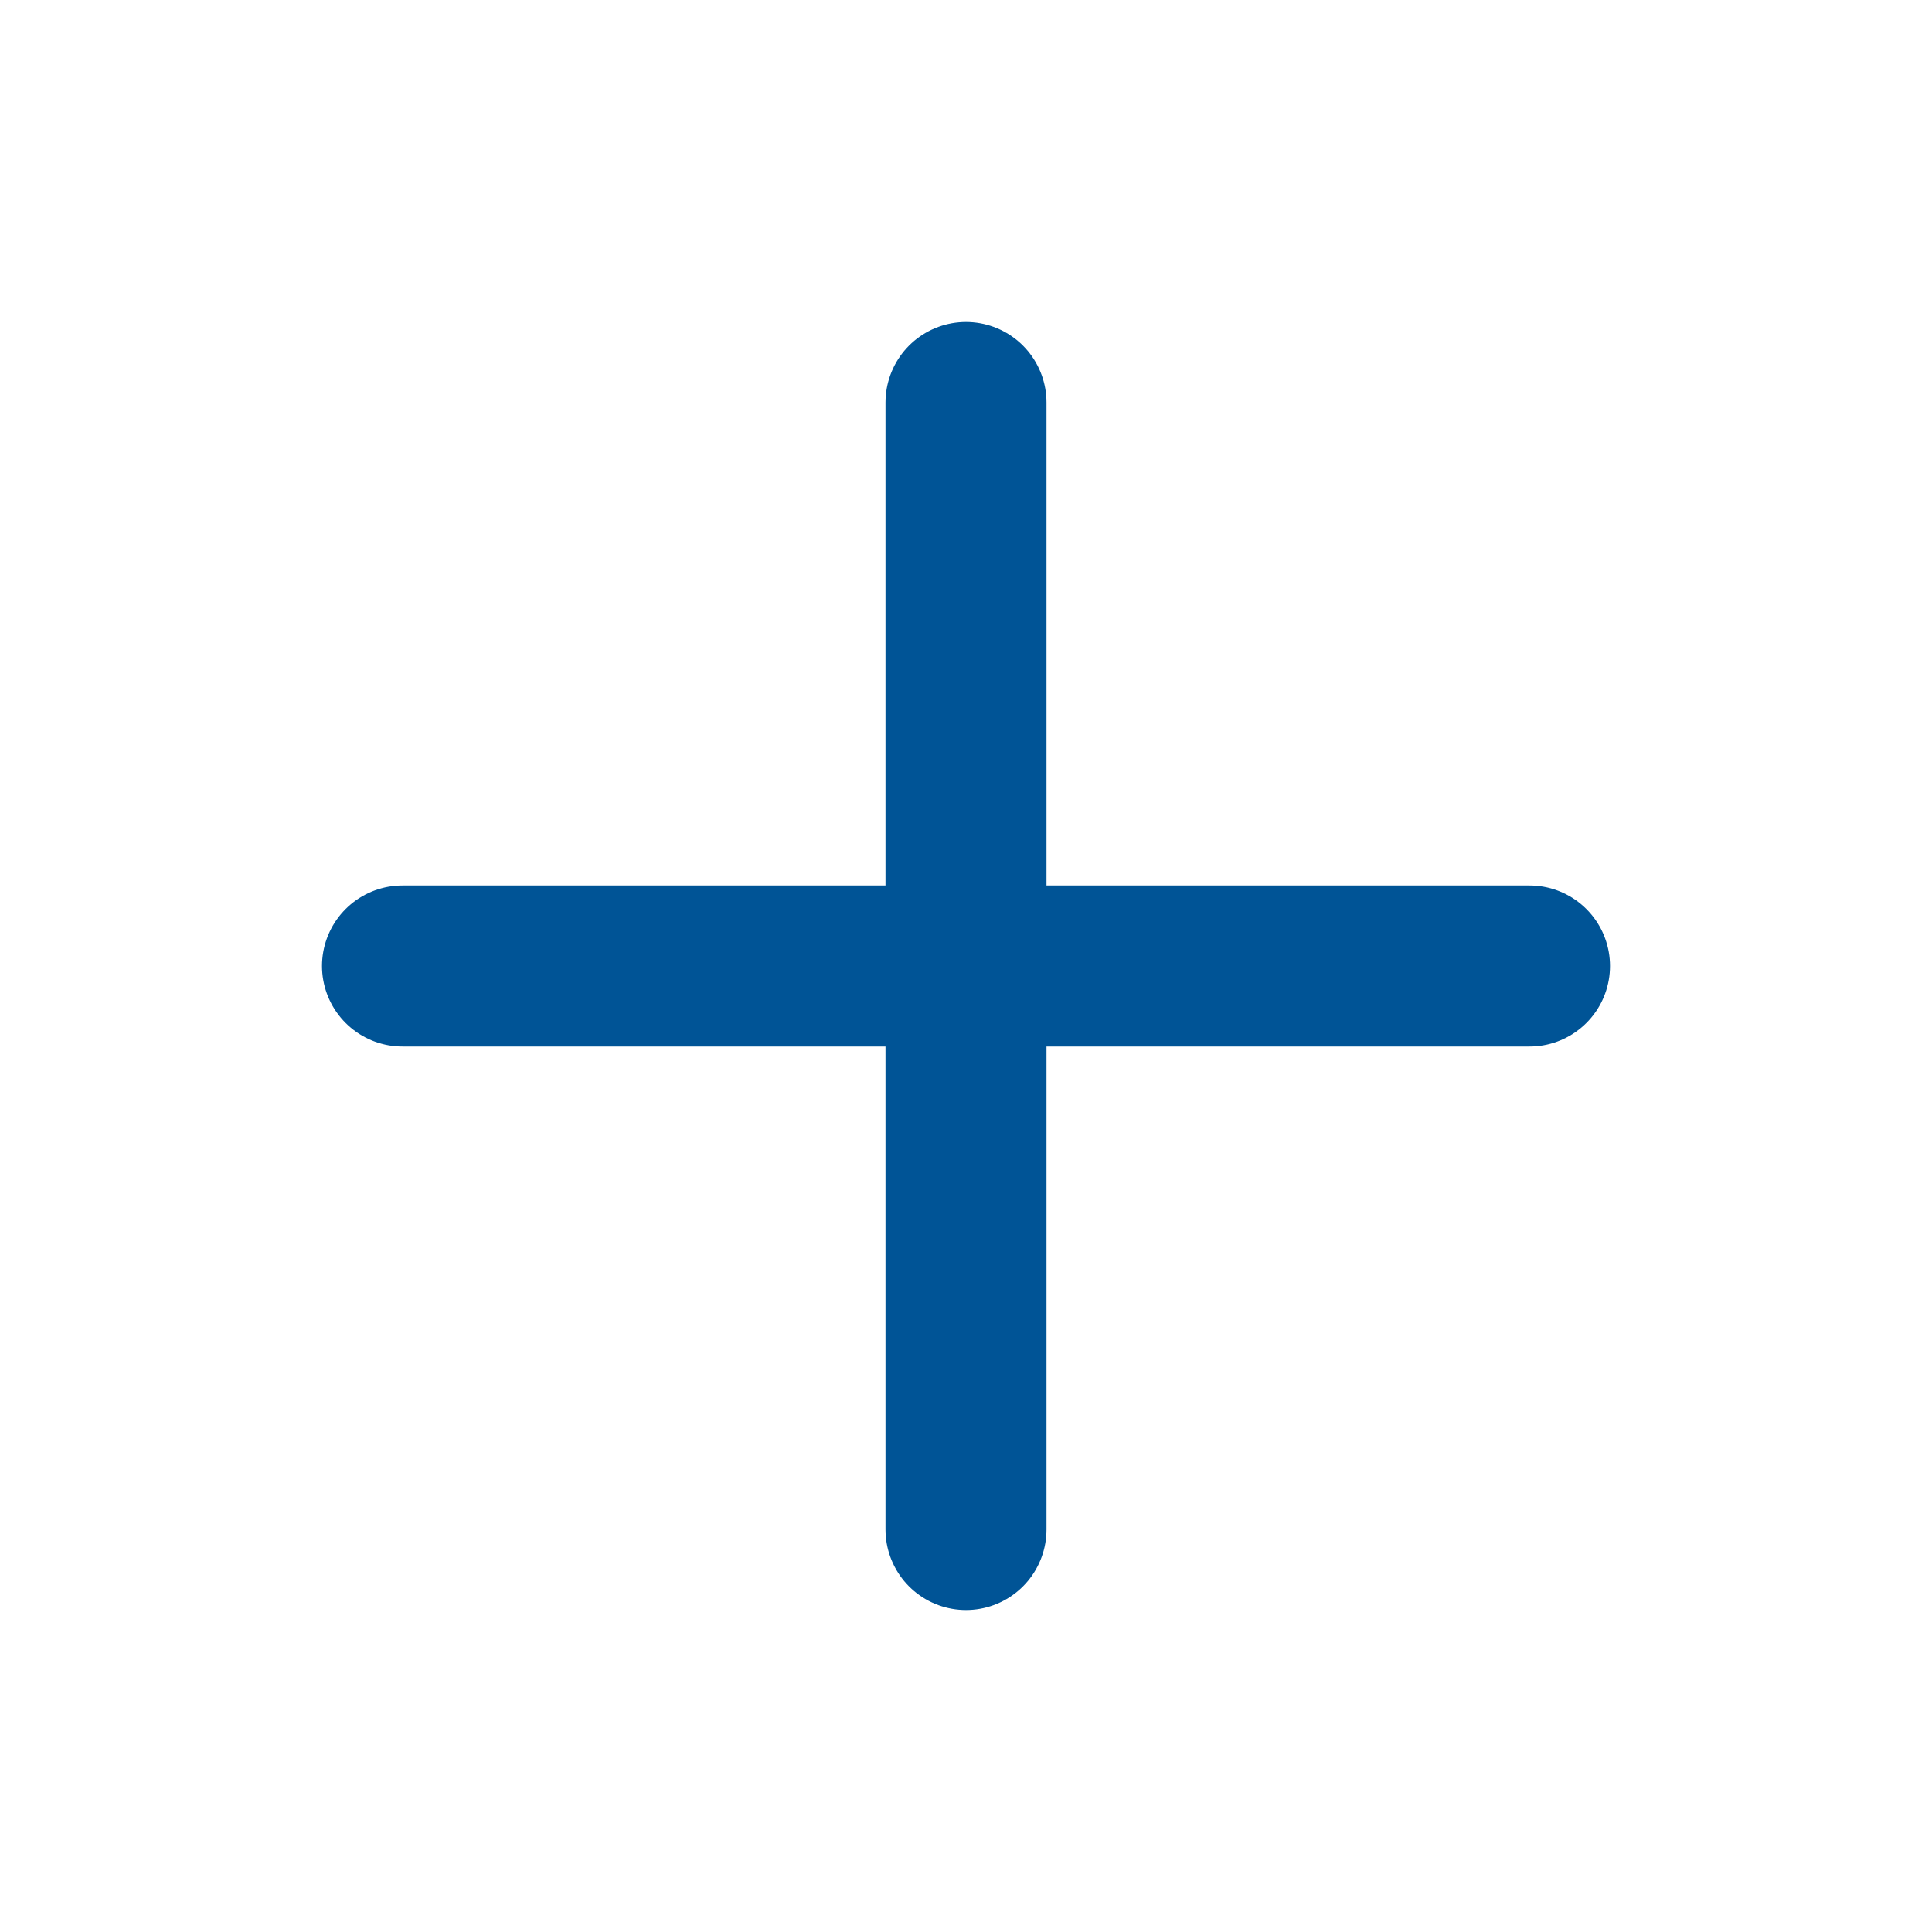
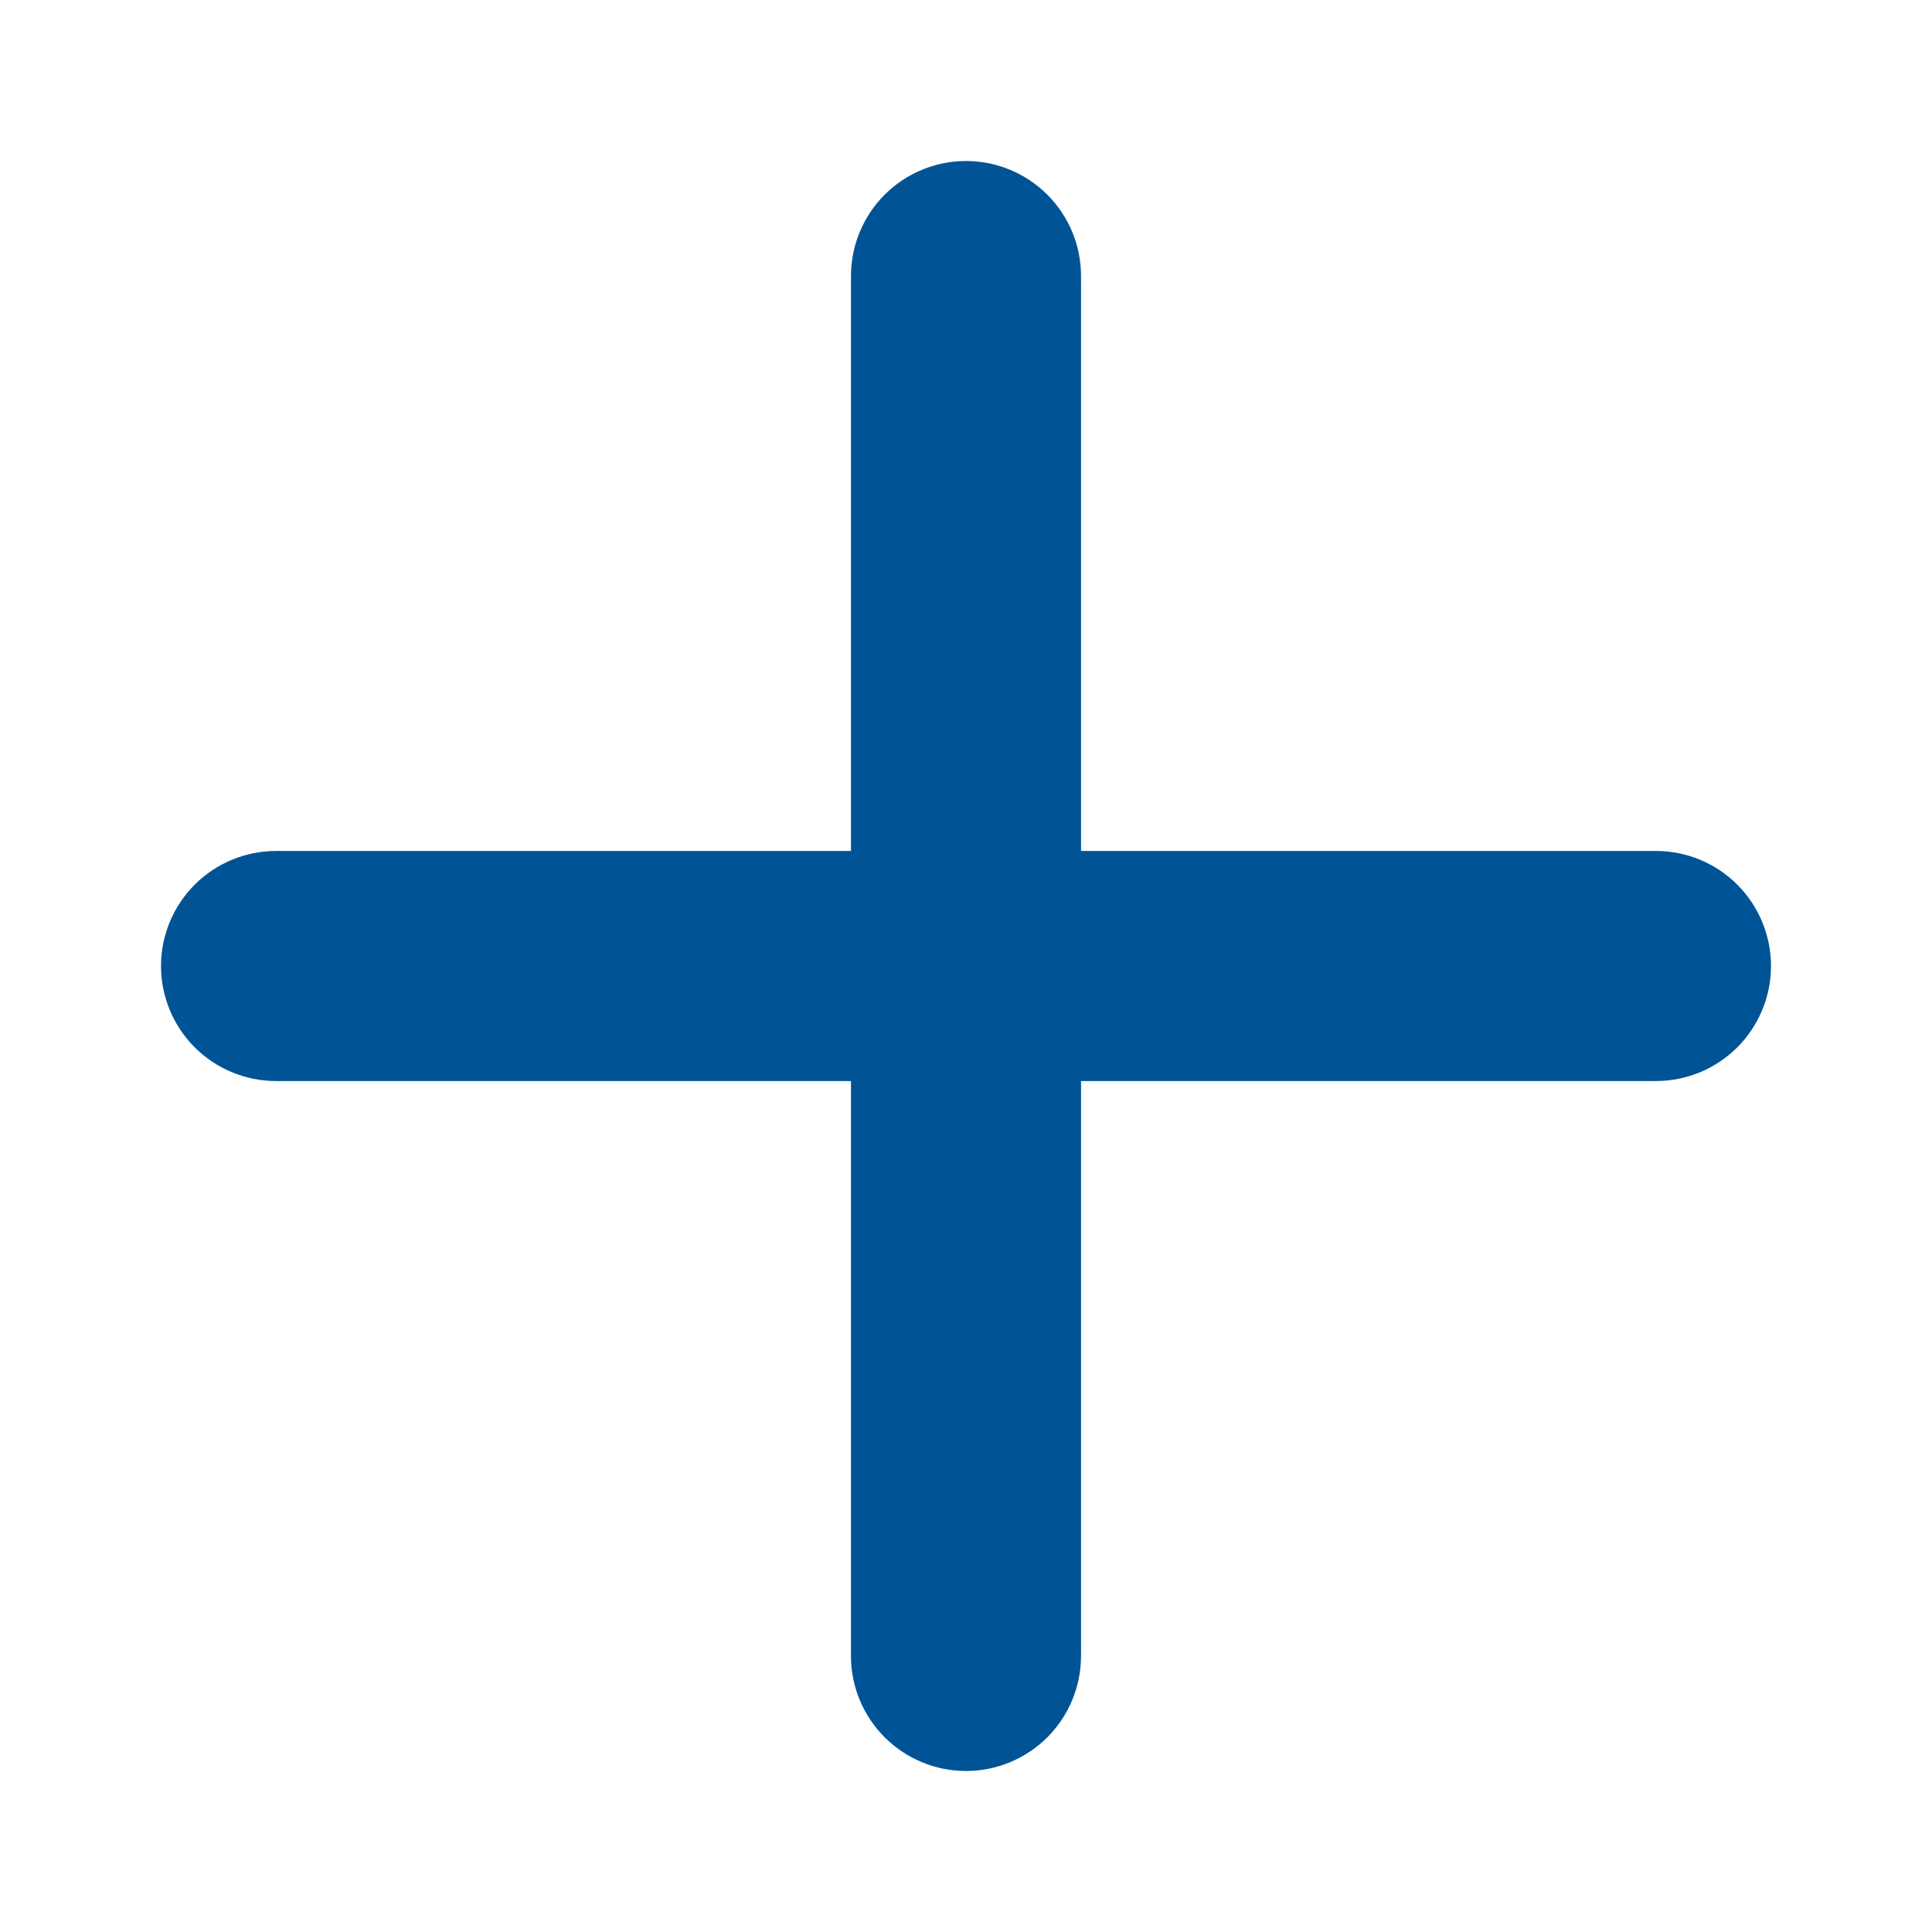
- <svg xmlns="http://www.w3.org/2000/svg" width="24" height="24" viewBox="0 0 24 24" fill="#005496">
-   <path d="M12 5V19M5 12H19" stroke="#005496" stroke-width="2" stroke-linecap="round" stroke-linejoin="round" />
+ <svg xmlns="http://www.w3.org/2000/svg" width="24" height="24" viewBox="0 0 24 24" fill="none">
+   <path d="M20.571 13.429H13.429V20.571C13.429 20.95 13.278 21.314 13.01 21.582C12.742 21.849 12.379 22 12 22C11.621 22 11.258 21.849 10.99 21.582C10.722 21.314 10.571 20.95 10.571 20.571V13.429H3.429C3.05 13.429 2.686 13.278 2.418 13.01C2.151 12.742 2 12.379 2 12C2 11.621 2.151 11.258 2.418 10.99C2.686 10.722 3.05 10.571 3.429 10.571H10.571V3.429C10.571 3.05 10.722 2.686 10.99 2.418C11.258 2.151 11.621 2 12 2C12.379 2 12.742 2.151 13.01 2.418C13.278 2.686 13.429 3.05 13.429 3.429V10.571H20.571C20.95 10.571 21.314 10.722 21.582 10.99C21.849 11.258 22 11.621 22 12C22 12.379 21.849 12.742 21.582 13.01C21.314 13.278 20.95 13.429 20.571 13.429Z" fill="#005496" />
</svg>
